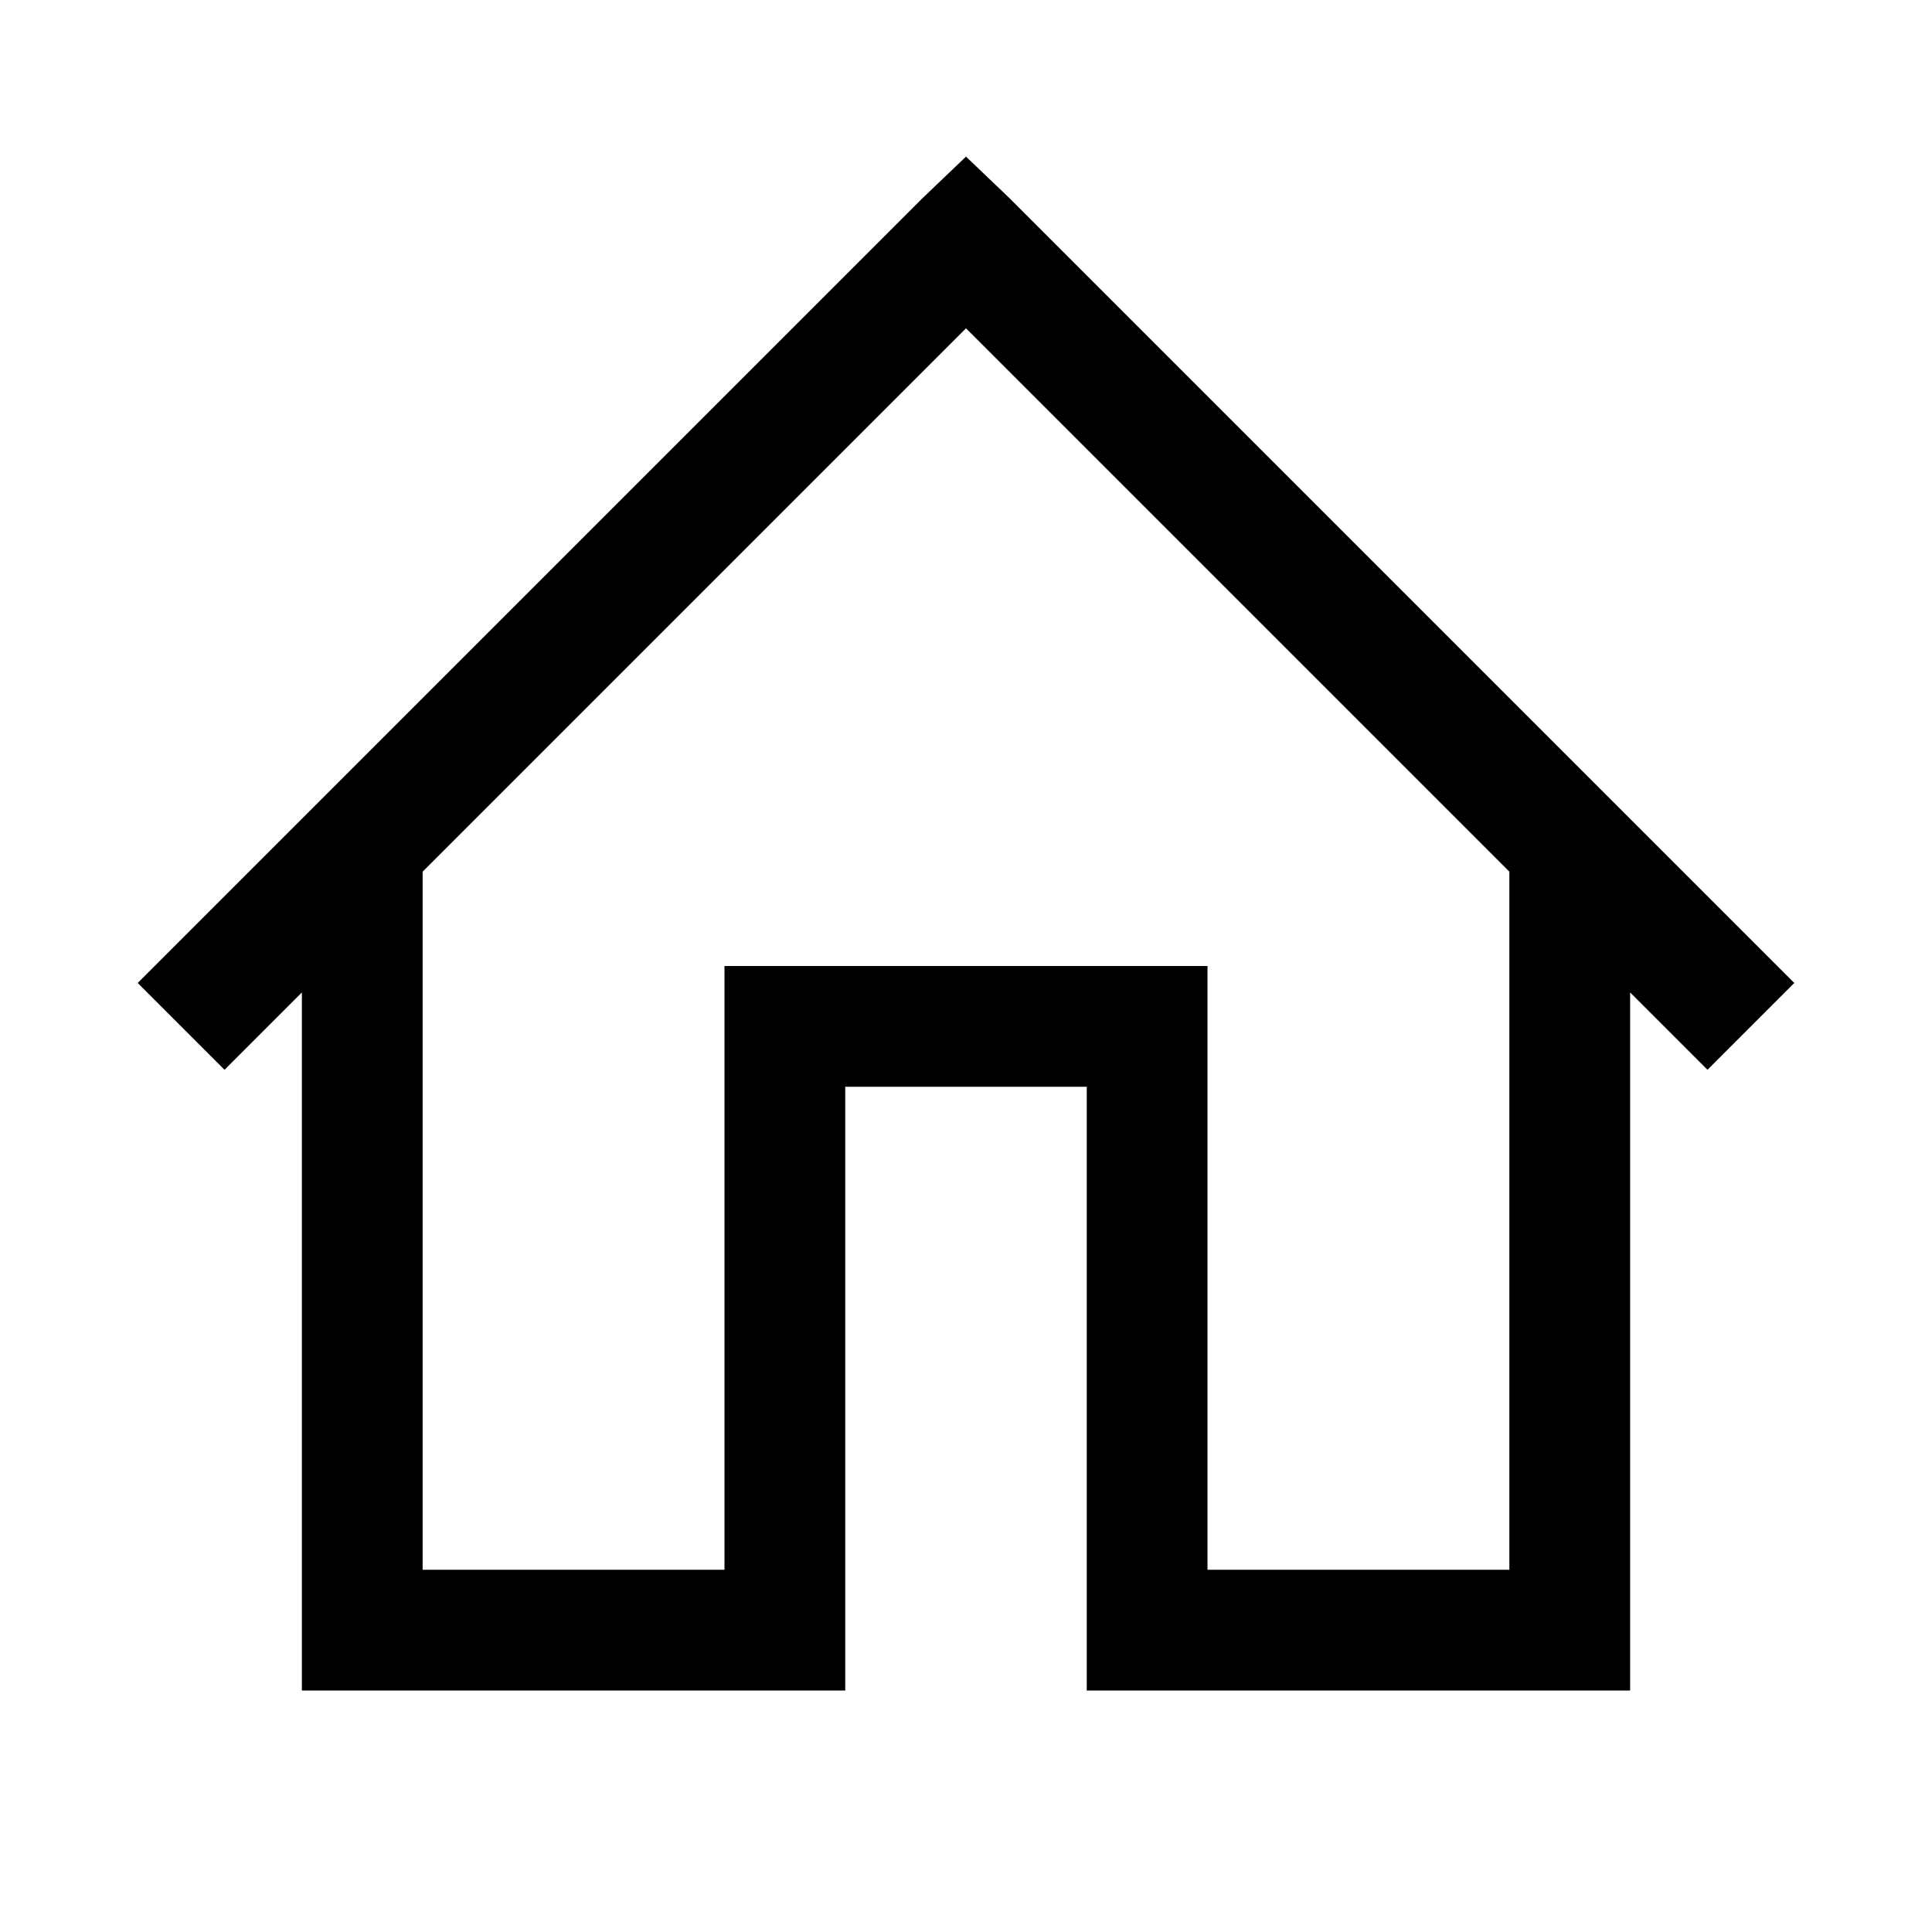
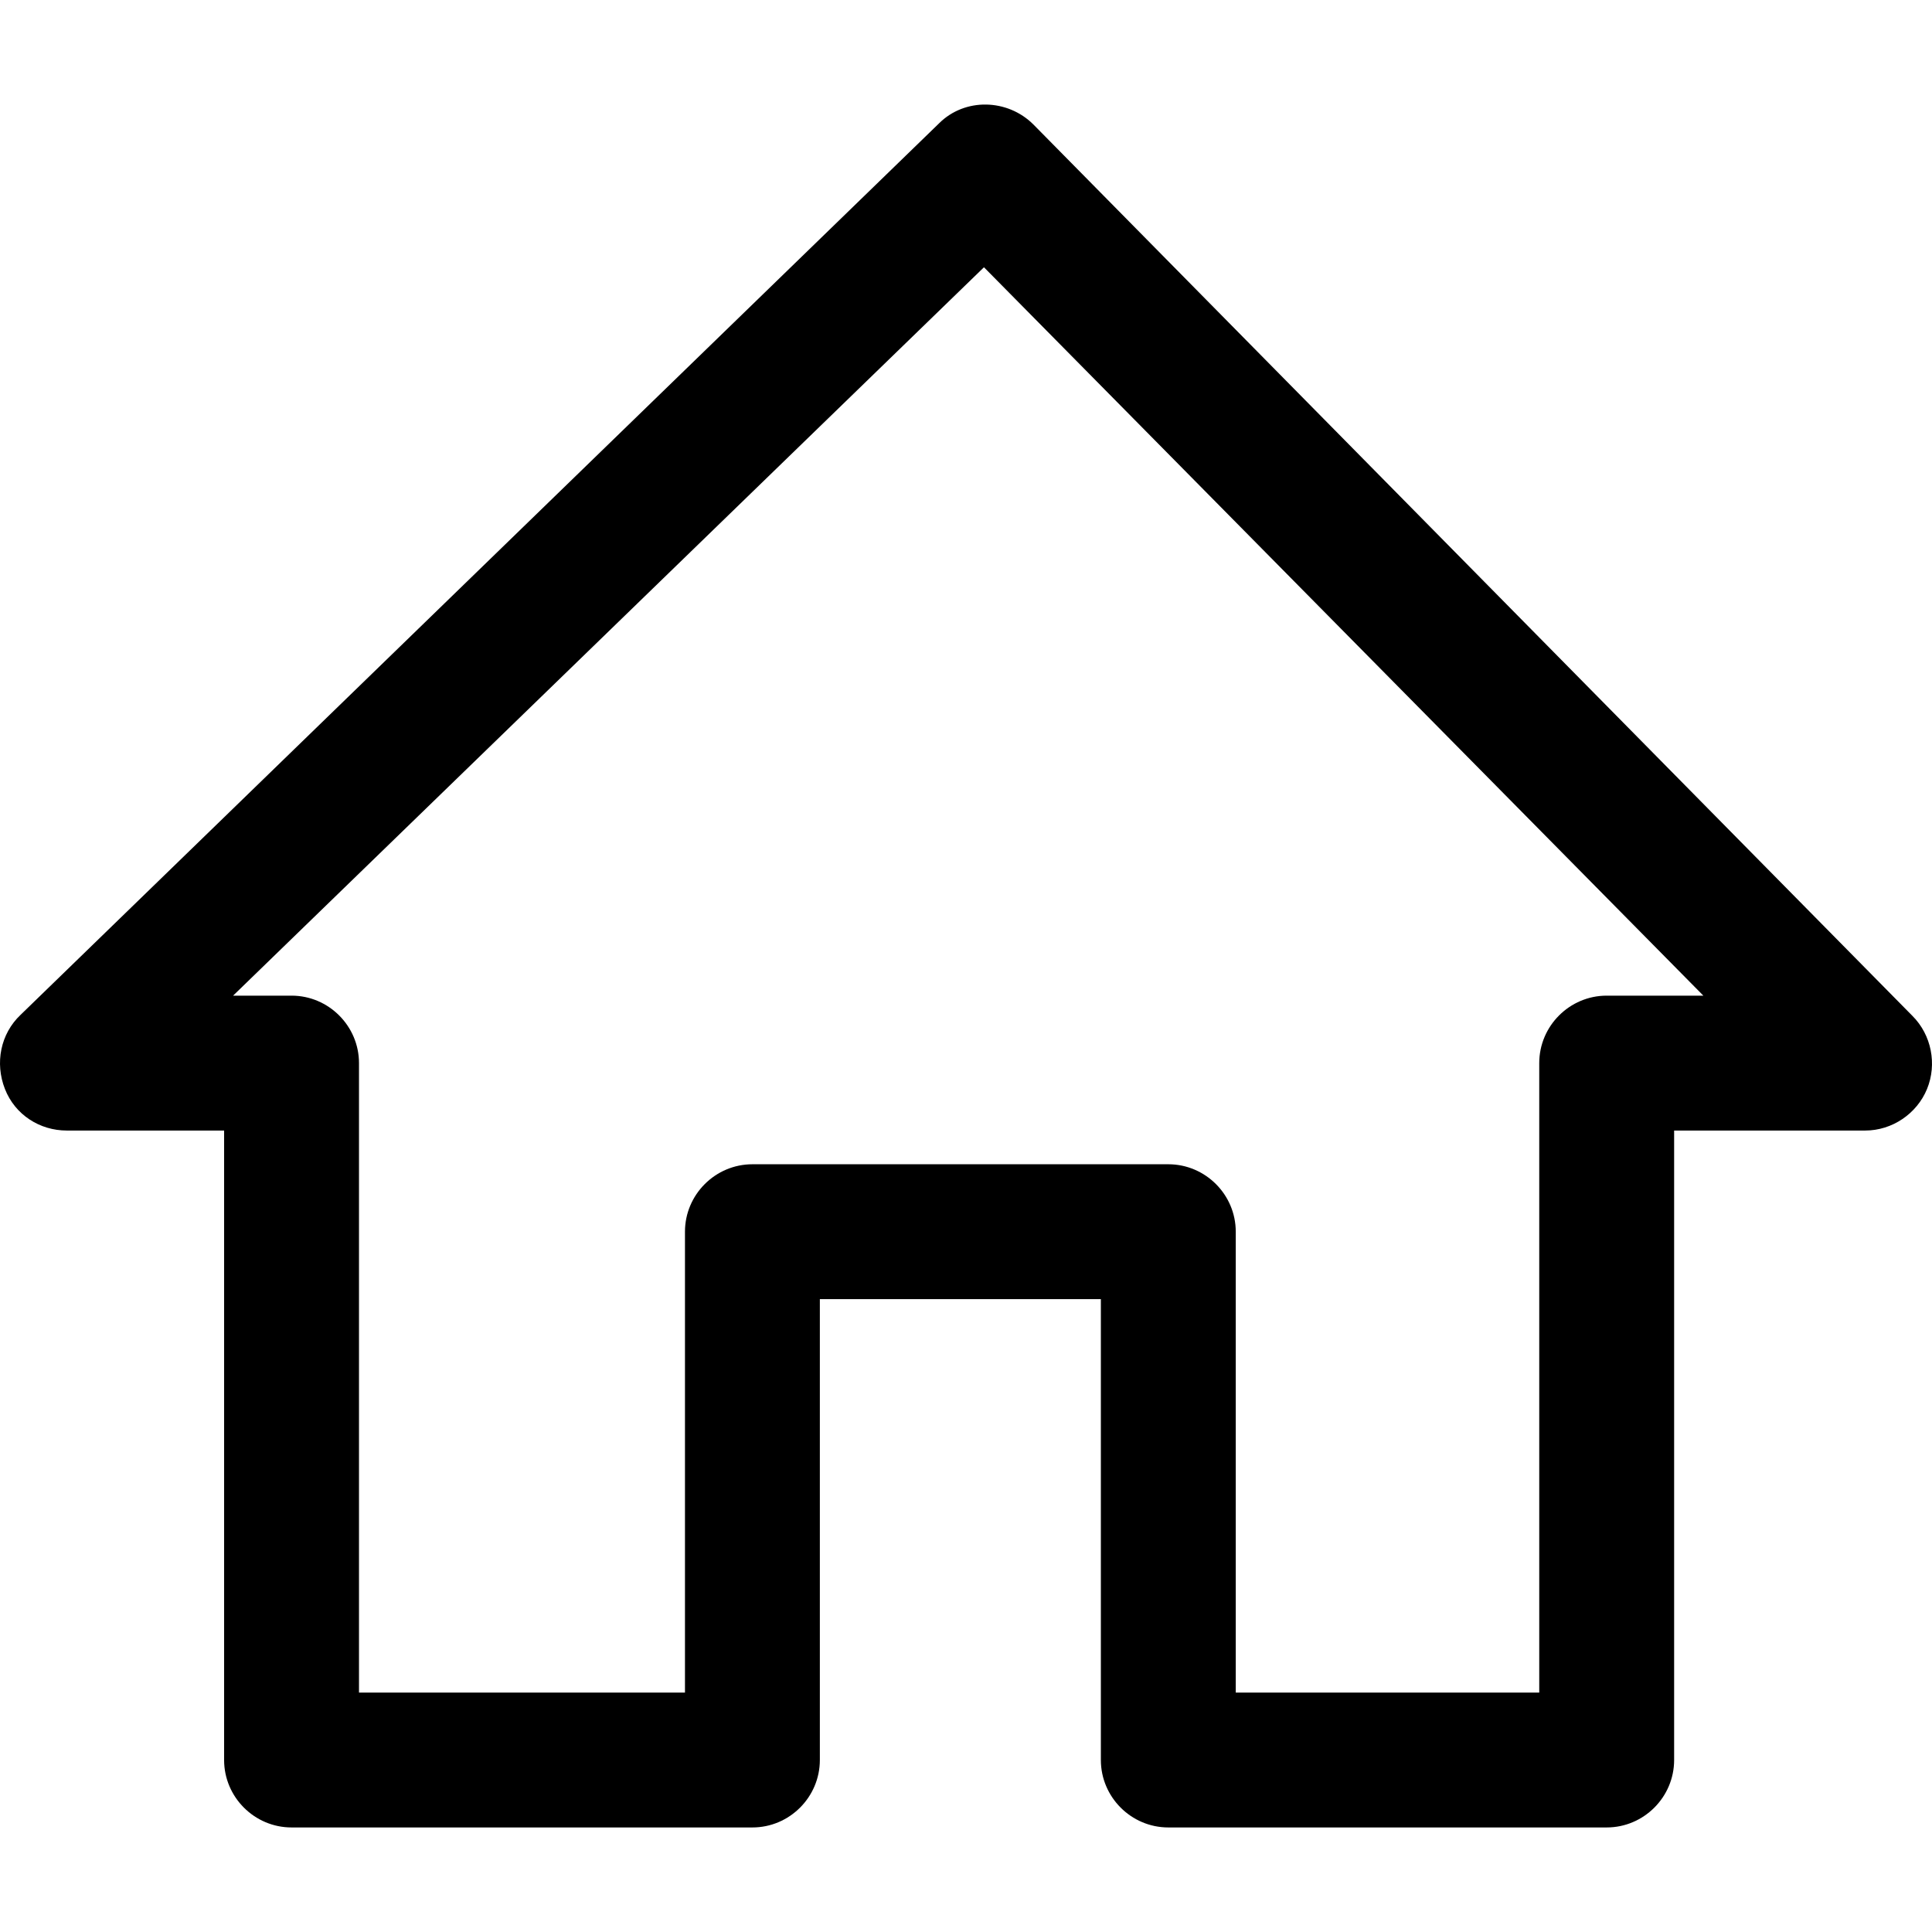
- <svg xmlns="http://www.w3.org/2000/svg" fill="#000000" viewBox="0 0 32 32" width="32px" height="32px">
-   <path d="M 16 2.594 L 15.281 3.281 L 2.281 16.281 L 3.719 17.719 L 5 16.438 L 5 28 L 14 28 L 14 18 L 18 18 L 18 28 L 27 28 L 27 16.438 L 28.281 17.719 L 29.719 16.281 L 16.719 3.281 Z M 16 5.438 L 25 14.438 L 25 26 L 20 26 L 20 16 L 12 16 L 12 26 L 7 26 L 7 14.438 Z" />
+ <svg xmlns="http://www.w3.org/2000/svg" version="1.1" id="Capa_1" x="0px" y="0px" viewBox="0 0 486.988 486.988" style="enable-background:new 0 0 486.988 486.988;" xml:space="preserve">
+   <g>
+     <g>
+       <path d="M16.822,284.968h39.667v158.667c0,9.35,7.65,17,17,17h116.167c9.35,0,17-7.65,17-17V327.468h70.833v116.167    c0,9.35,7.65,17,17,17h110.5c9.35,0,17-7.65,17-17V284.968h48.167c6.8,0,13.033-4.25,15.583-10.483    c2.55-6.233,1.133-13.6-3.683-18.417L260.489,31.385c-6.517-6.517-17.283-6.8-23.8-0.283L5.206,255.785    c-5.1,4.817-6.517,12.183-3.967,18.7C3.789,281.001,10.022,284.968,16.822,284.968z M248.022,67.368l181.333,183.6h-24.367    c-9.35,0-17,7.65-17,17v158.667h-76.5V310.468c0-9.35-7.65-17-17-17H189.656c-9.35,0-17,7.65-17,17v116.167H90.489V267.968    c0-9.35-7.65-17-17-17H58.756L248.022,67.368z" />
+     </g>
+   </g>
+   <g>
+ </g>
+   <g>
+ </g>
+   <g>
+ </g>
+   <g>
+ </g>
+   <g>
+ </g>
+   <g>
+ </g>
+   <g>
+ </g>
+   <g>
+ </g>
+   <g>
+ </g>
+   <g>
+ </g>
+   <g>
+ </g>
+   <g>
+ </g>
+   <g>
+ </g>
+   <g>
+ </g>
+   <g>
+ </g>
</svg>
